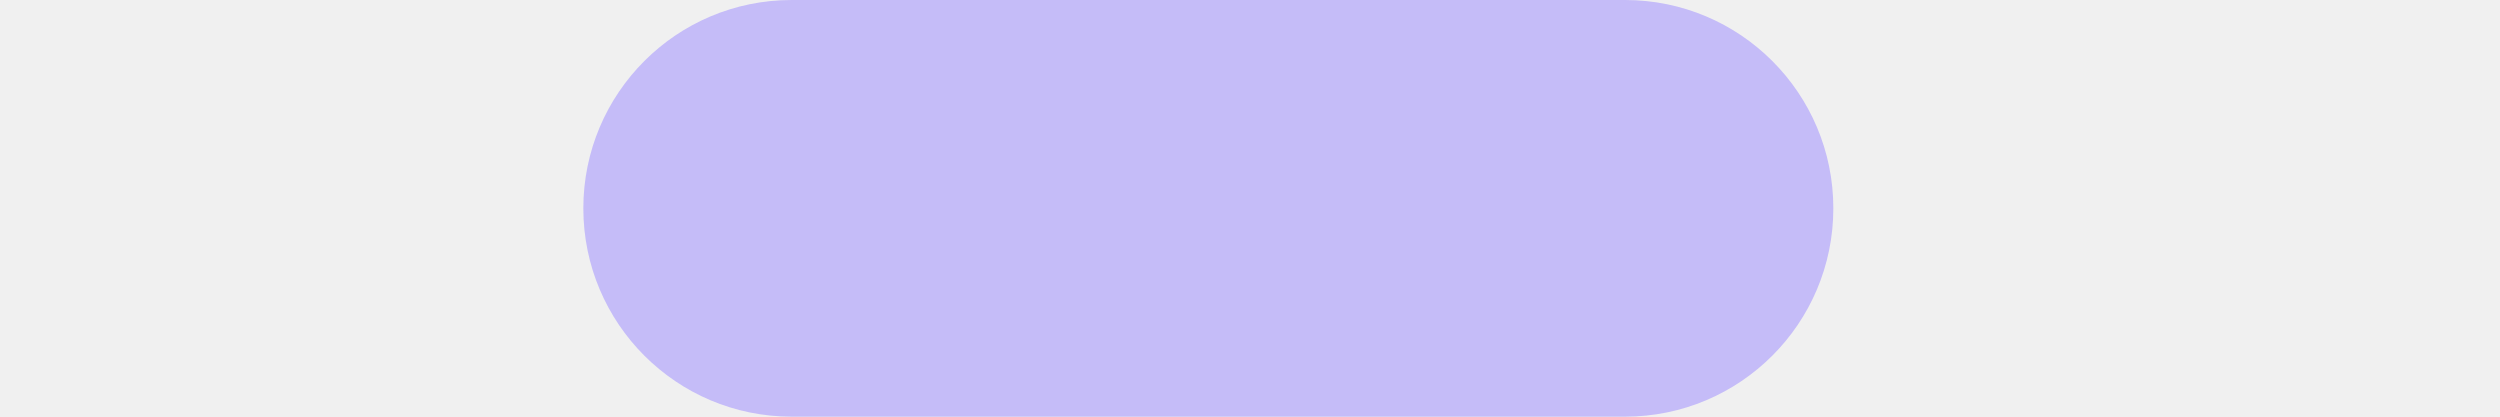
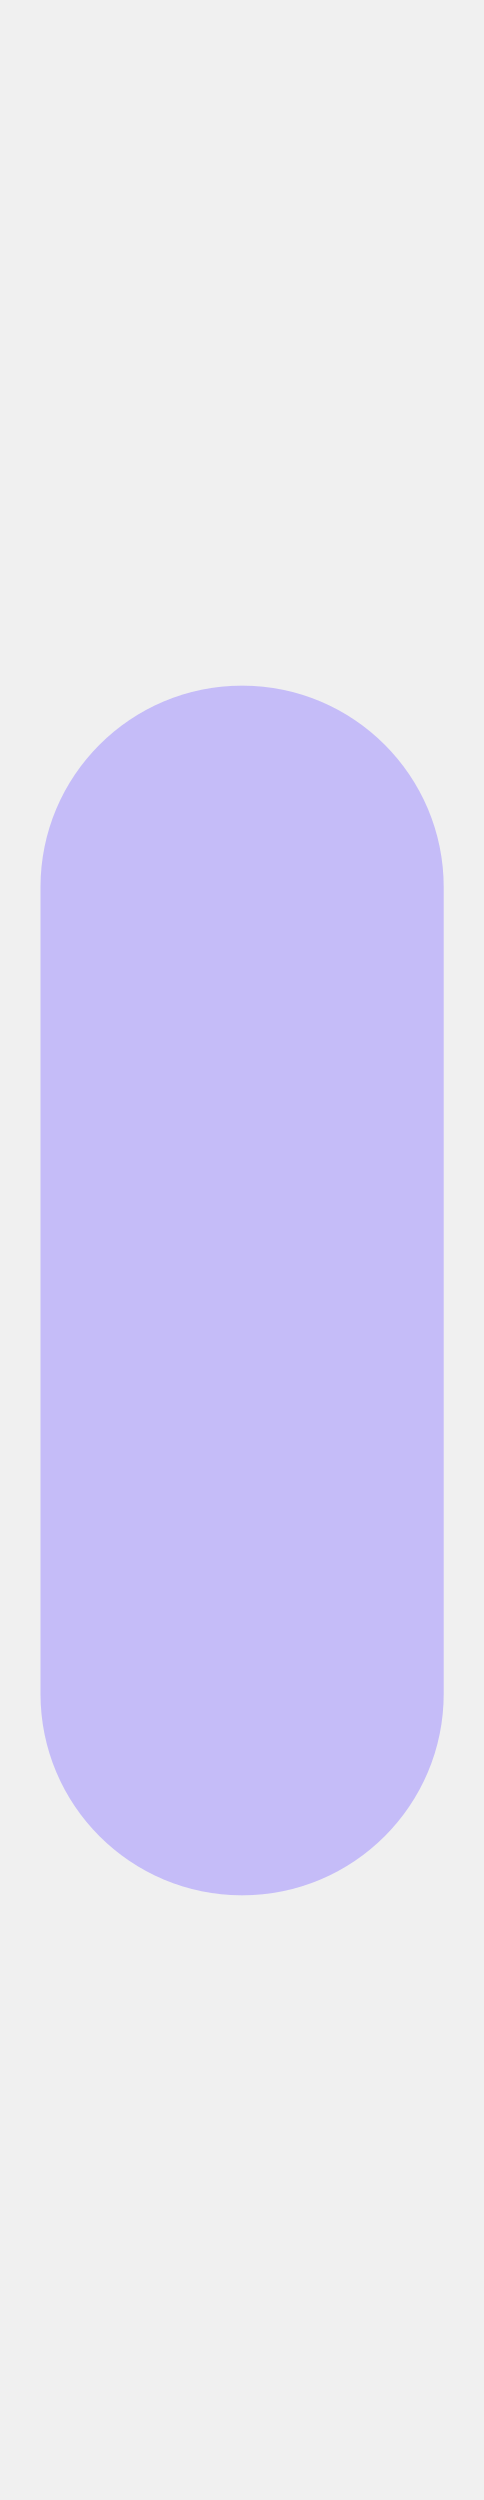
- <svg xmlns="http://www.w3.org/2000/svg" width="30" height="5" viewBox="0 0 30 5" fill="none">
-   <path d="M7 2.5C7 1.119 8.119 0 9.5 0H19.5C20.881 0 22 1.119 22 2.5V2.5C22 3.881 20.881 5 19.5 5H9.5C8.119 5 7 3.881 7 2.5V2.5Z" fill="#C5BCF8" />
+ <svg xmlns="http://www.w3.org/2000/svg" width="6" height="31" viewBox="0 0 6 31" fill="none">
+   <g clip-path="url(#clip0_16_1533)">
+     <path d="M3.002 23.502C1.621 23.502 0.502 22.383 0.502 21.002L0.502 11.002C0.502 9.621 1.621 8.502 3.002 8.502C4.383 8.502 5.502 9.621 5.502 11.002L5.502 21.002C5.502 22.383 4.383 23.502 3.002 23.502Z" fill="#C5BCF8" />
+   </g>
+   <defs>
+     <clipPath id="clip0_16_1533">
+       <rect width="30" height="5" fill="white" transform="translate(0.501953 30.502) rotate(-90)" />
+     </clipPath>
+   </defs>
</svg>
